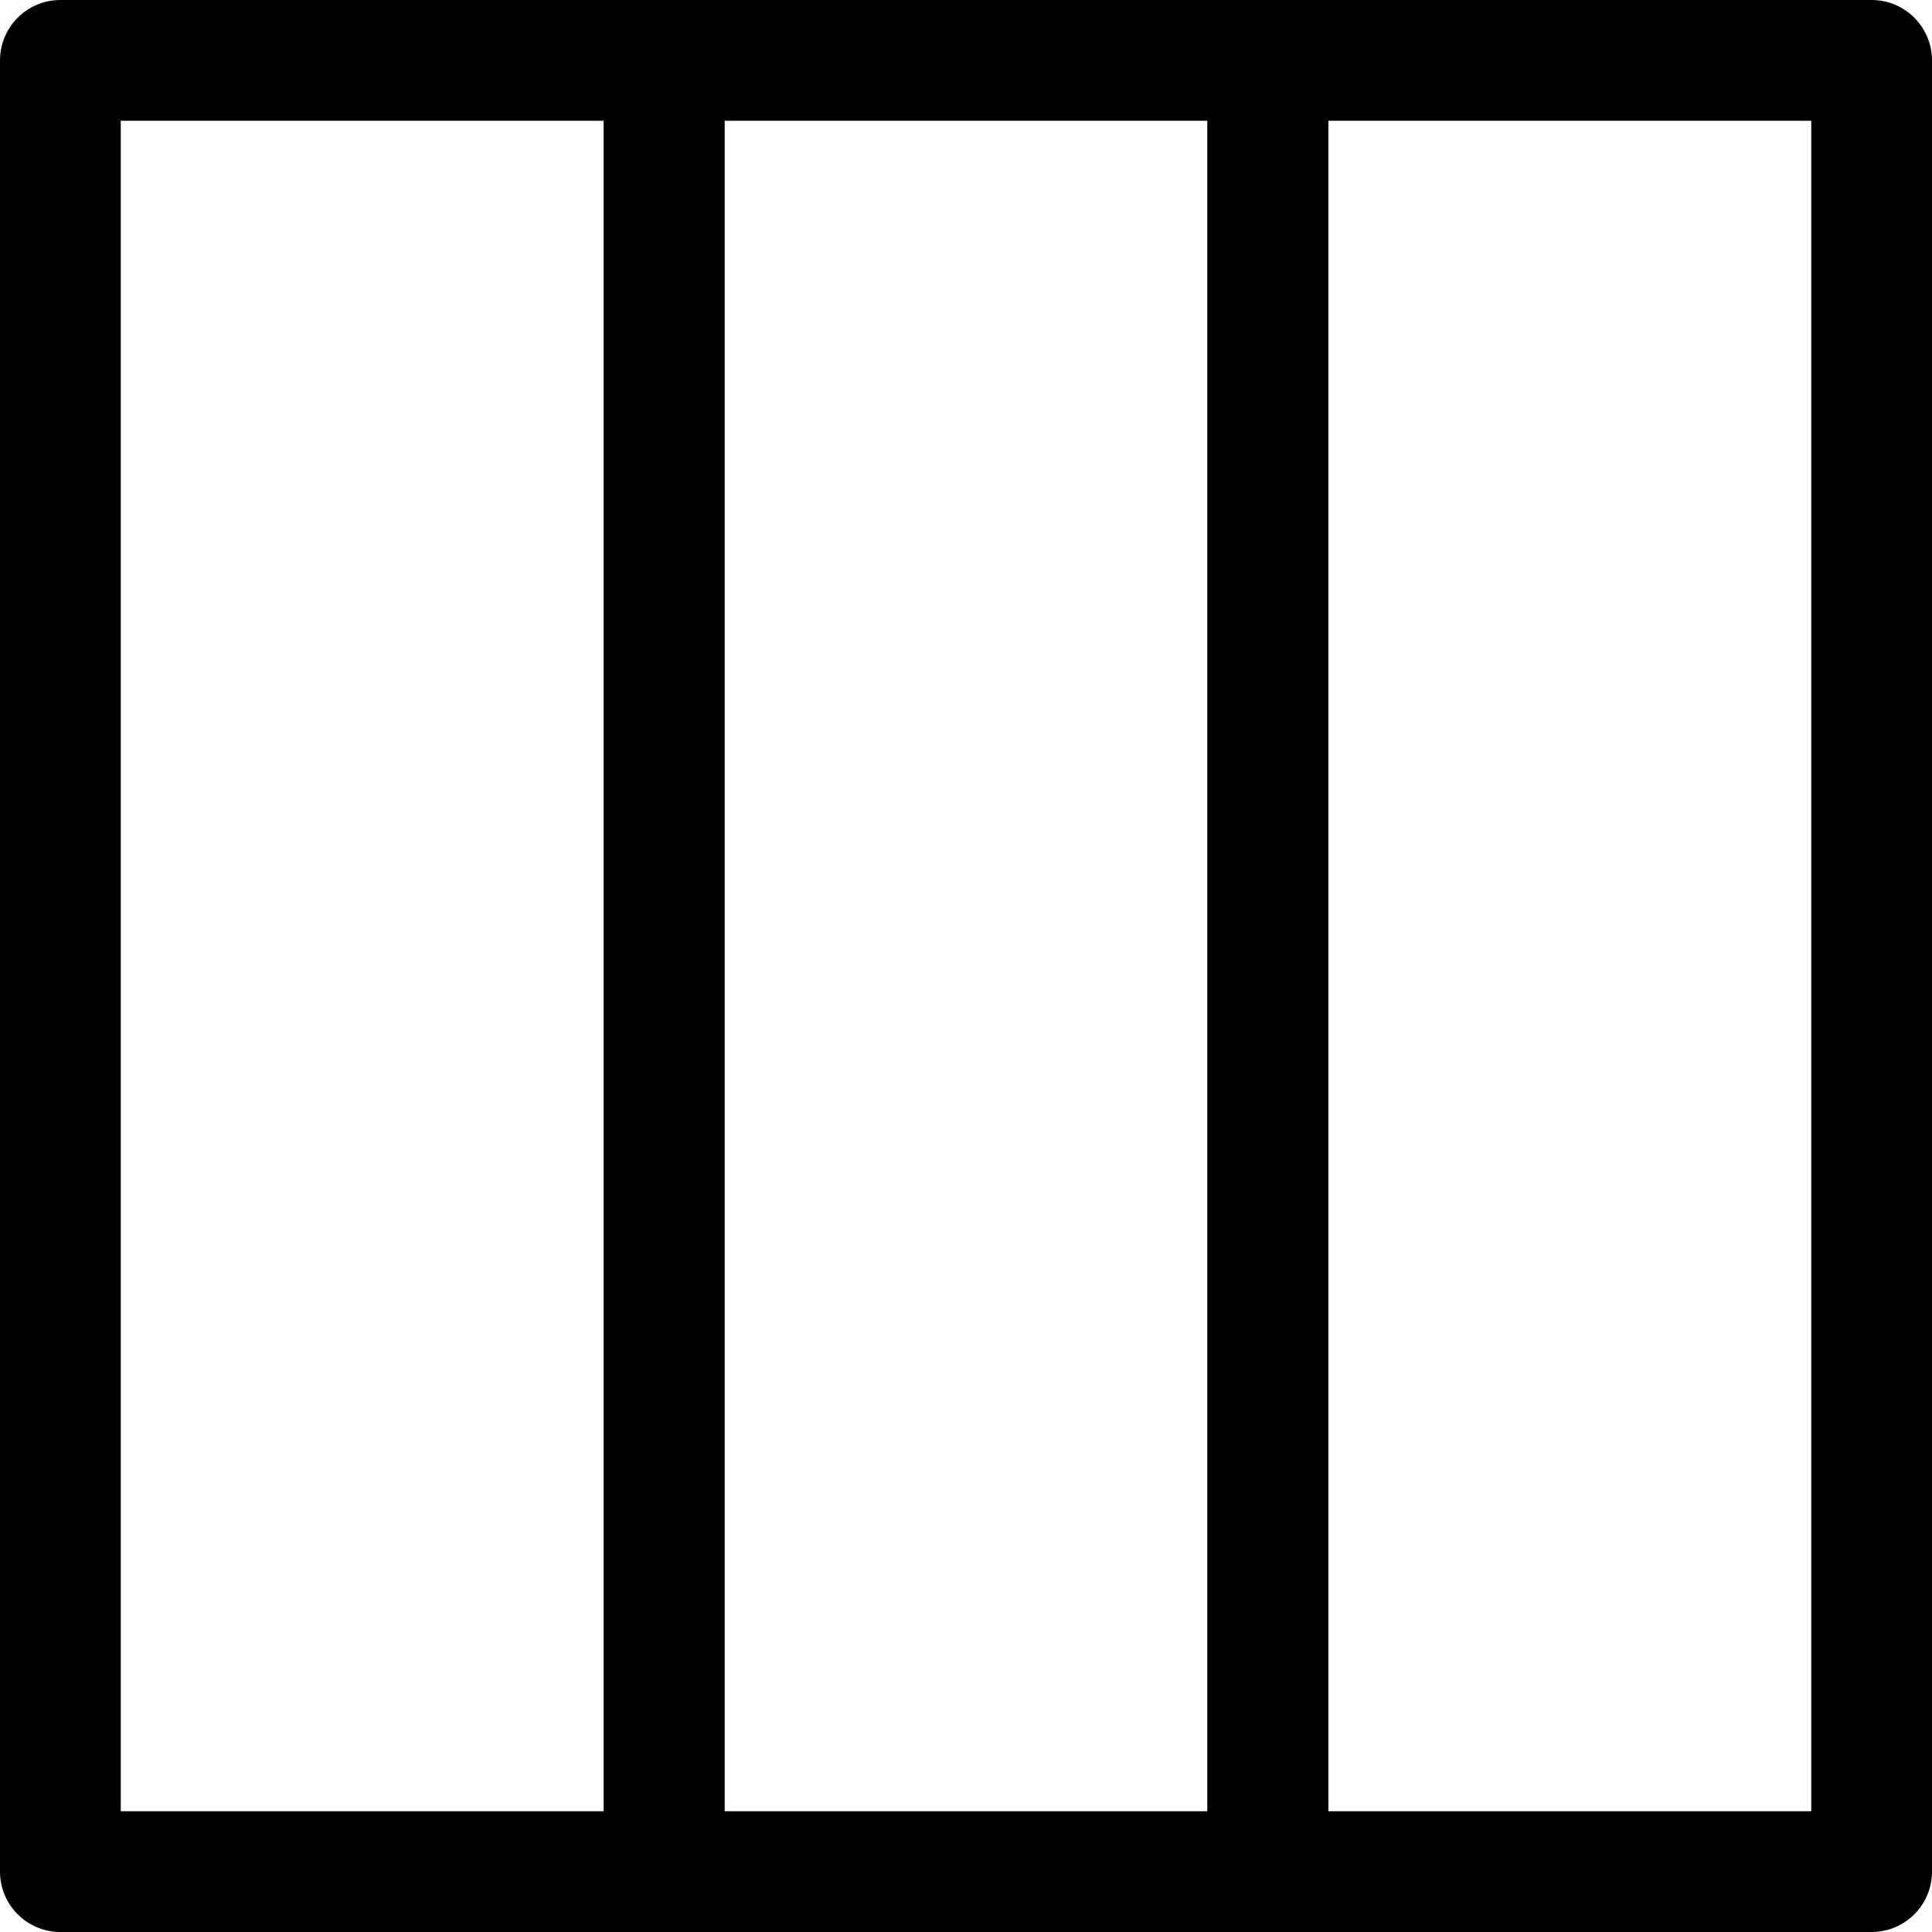
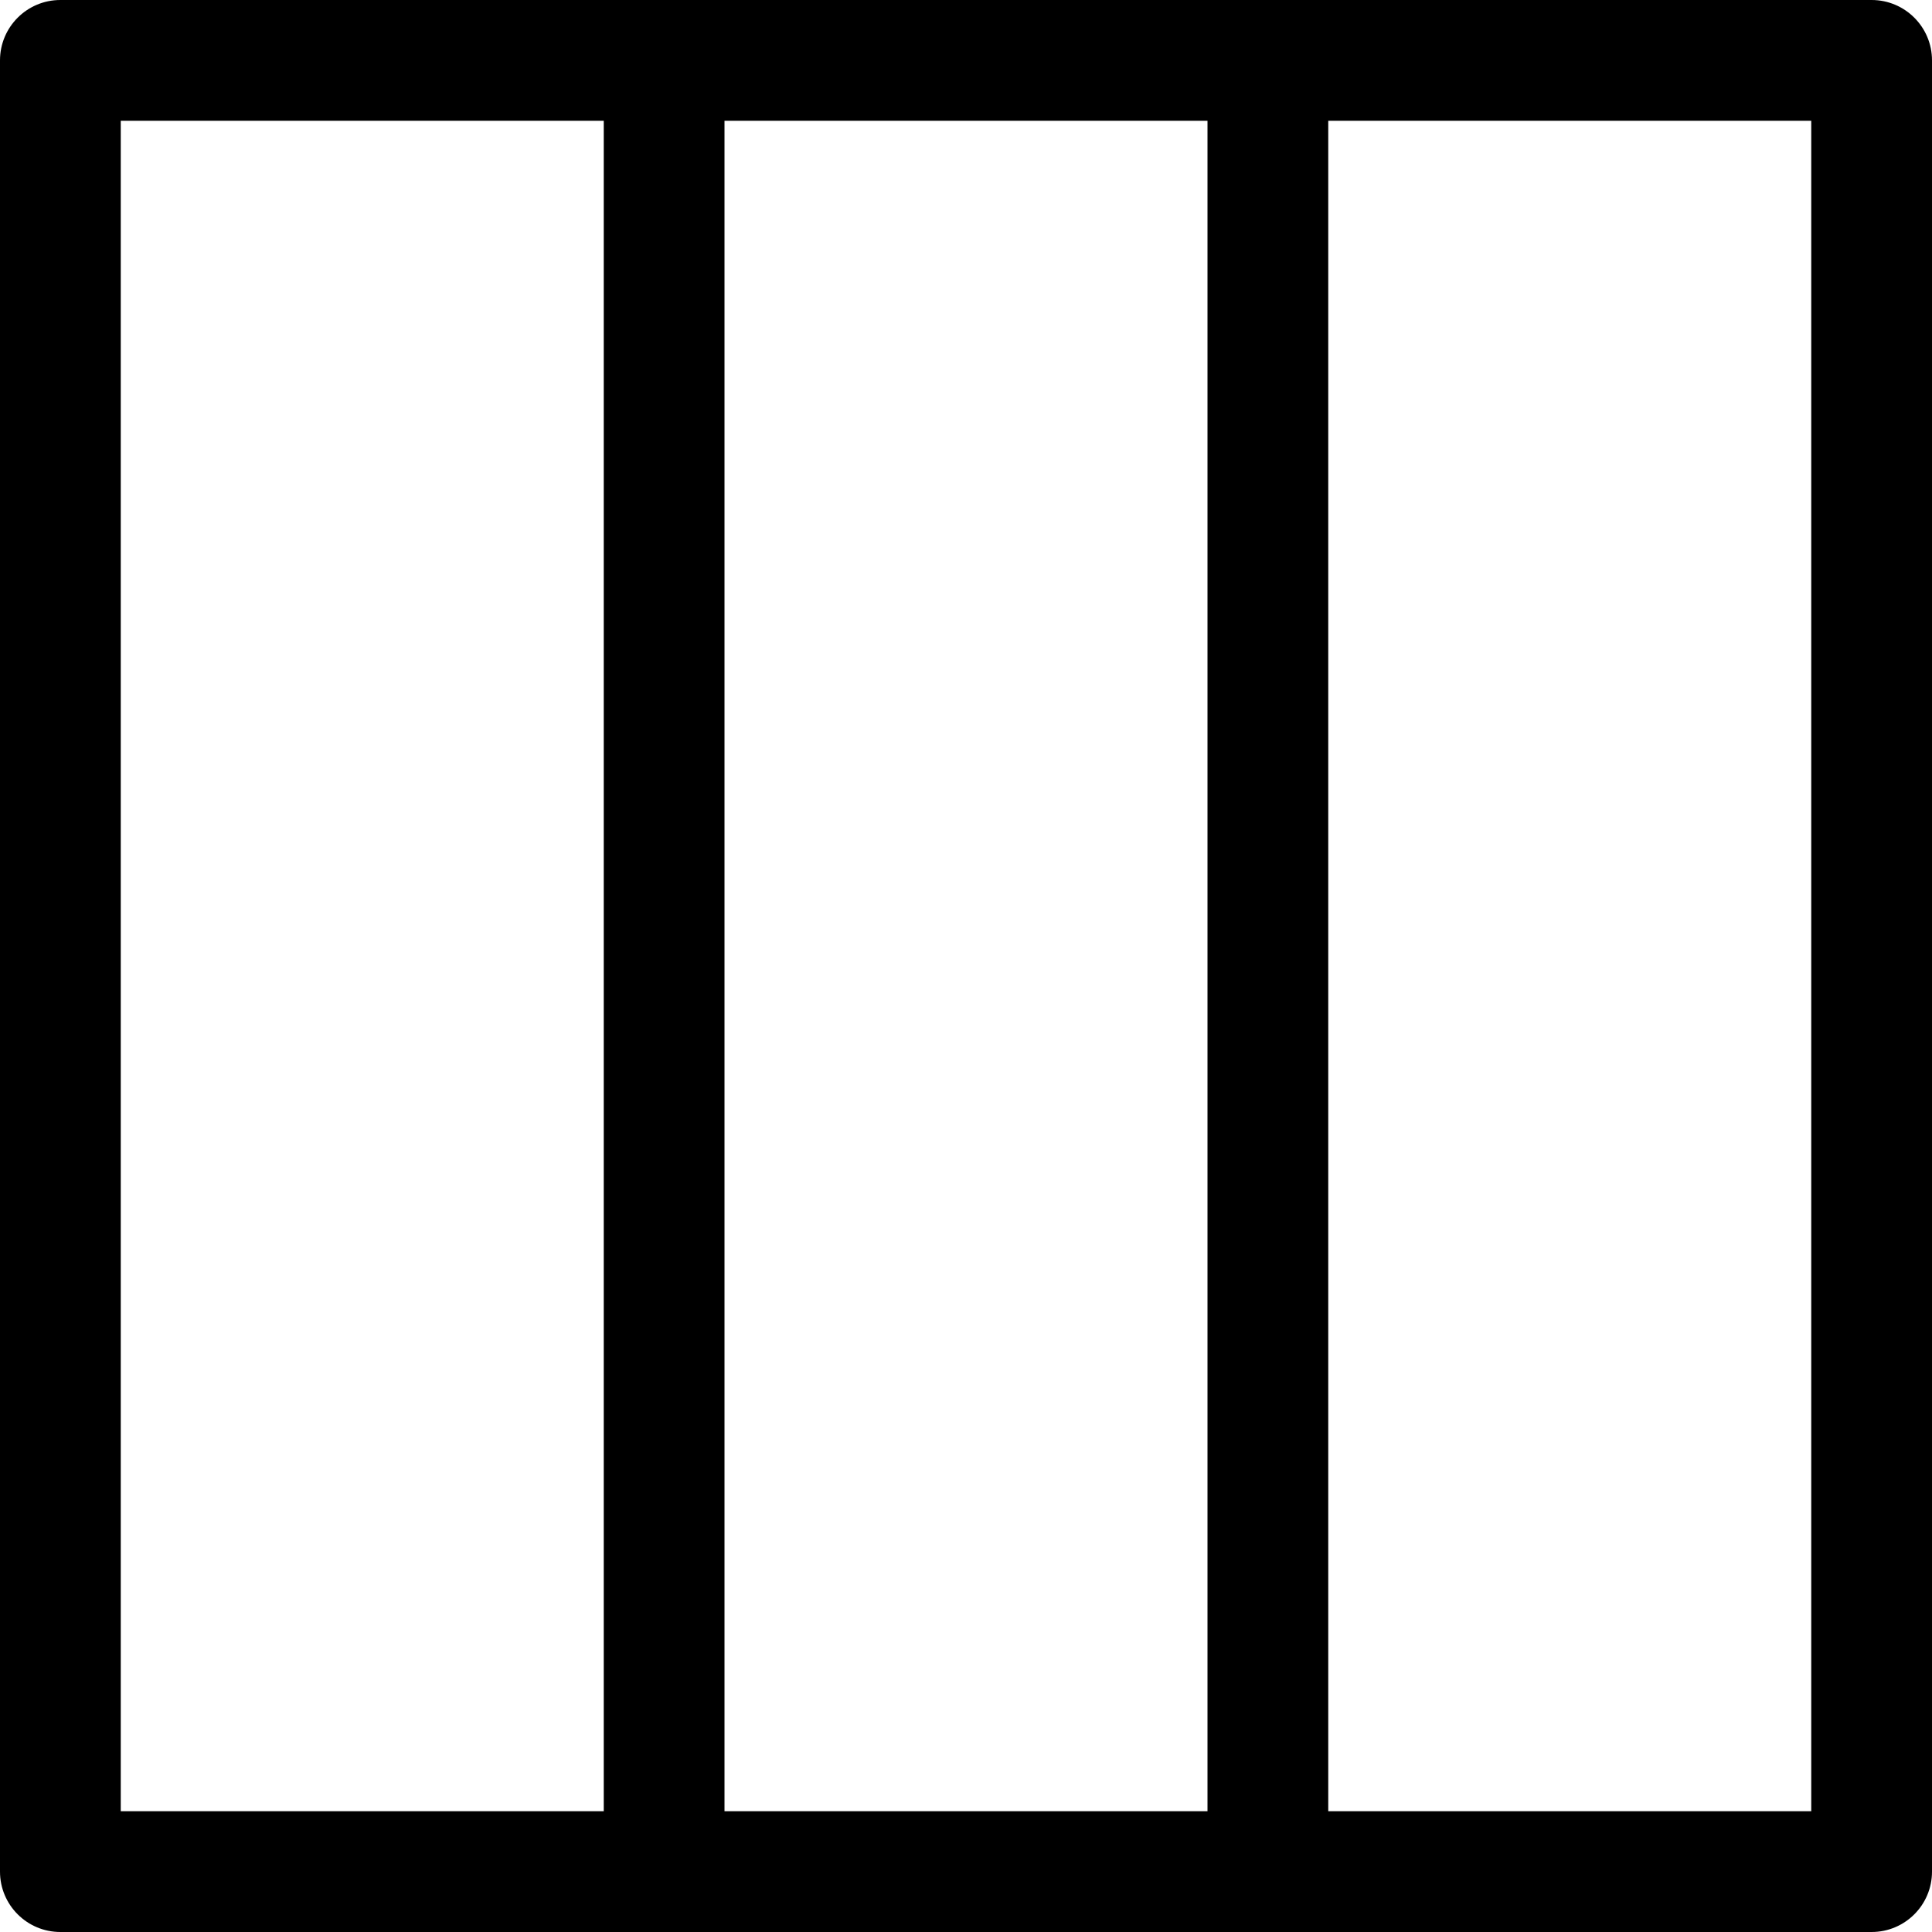
- <svg xmlns="http://www.w3.org/2000/svg" version="1.1" id="Layer_1" x="0px" y="0px" viewBox="0 0 16 16" style="enable-background:new 0 0 16 16;" xml:space="preserve">
+ <svg xmlns="http://www.w3.org/2000/svg" xml:space="preserve" style="enable-background:new 0 0 16 16;" viewBox="0 0 16 16" y="0px" x="0px" id="Layer_1" version="1.1">
  <defs id="defs4316" />
-   <rect style="opacity:1;fill:none;stroke:#000000;stroke-width:1;stroke-linecap:butt;stroke-linejoin:round;stroke-miterlimit:4;stroke-dasharray:none;stroke-dashoffset:0;stroke-opacity:1" id="rect4860-3" width="15" height="5" x="0.5" y="-10.5" transform="matrix(0,1,-1,0,0,0)" />
-   <rect style="opacity:1;fill:none;stroke:#000000;stroke-width:1;stroke-linecap:butt;stroke-linejoin:round;stroke-miterlimit:4;stroke-dasharray:none;stroke-dashoffset:0;stroke-opacity:1" id="rect4860-3-7" width="15" height="5" x="0.5" y="-15.5" transform="matrix(0,1,-1,0,0,0)" />
-   <rect style="opacity:1;fill:none;stroke:#000000;stroke-width:1;stroke-linecap:butt;stroke-linejoin:round;stroke-miterlimit:4;stroke-dasharray:none;stroke-dashoffset:0;stroke-opacity:1" id="rect4860-3-5" width="15" height="5" x="0.5" y="-5.5" transform="matrix(0,1,-1,0,0,0)" />
+   <path id="rect4860-3-5" d="M 16,0.5 A 0.5,0.5 0 0 0 15.5,0 l -5,0 -5,0 -5,0 A 0.5,0.5 0 0 0 0,0.5 l 0,15 A 0.5,0.5 0 0 0 0.5,16 l 5,0 5,0 5,0 A 0.5,0.5 0 0 0 16,15.5 l 0,-15 z M 15,1 15,15 11,15 11,1 15,1 Z M 10,1 10,15 6,15 6,1 10,1 Z M 5,1 5,15 1,15 1,1 5,1 Z" style="color:#000000;font-style:normal;font-variant:normal;font-weight:normal;font-stretch:normal;font-size:medium;line-height:normal;font-family:sans-serif;text-indent:0;text-align:start;text-decoration:none;text-decoration-line:none;text-decoration-style:solid;text-decoration-color:#000000;letter-spacing:normal;word-spacing:normal;text-transform:none;direction:ltr;block-progression:tb;writing-mode:lr-tb;baseline-shift:baseline;text-anchor:start;white-space:normal;clip-rule:nonzero;display:inline;overflow:visible;visibility:visible;opacity:1;isolation:auto;mix-blend-mode:normal;color-interpolation:sRGB;color-interpolation-filters:linearRGB;solid-color:#000000;solid-opacity:1;fill:#000000;fill-opacity:1;fill-rule:nonzero;stroke:none;stroke-width:1;stroke-linecap:butt;stroke-linejoin:round;stroke-miterlimit:4;stroke-dasharray:none;stroke-dashoffset:0;stroke-opacity:1;color-rendering:auto;image-rendering:auto;shape-rendering:auto;text-rendering:auto;enable-background:accumulate" />
</svg>
